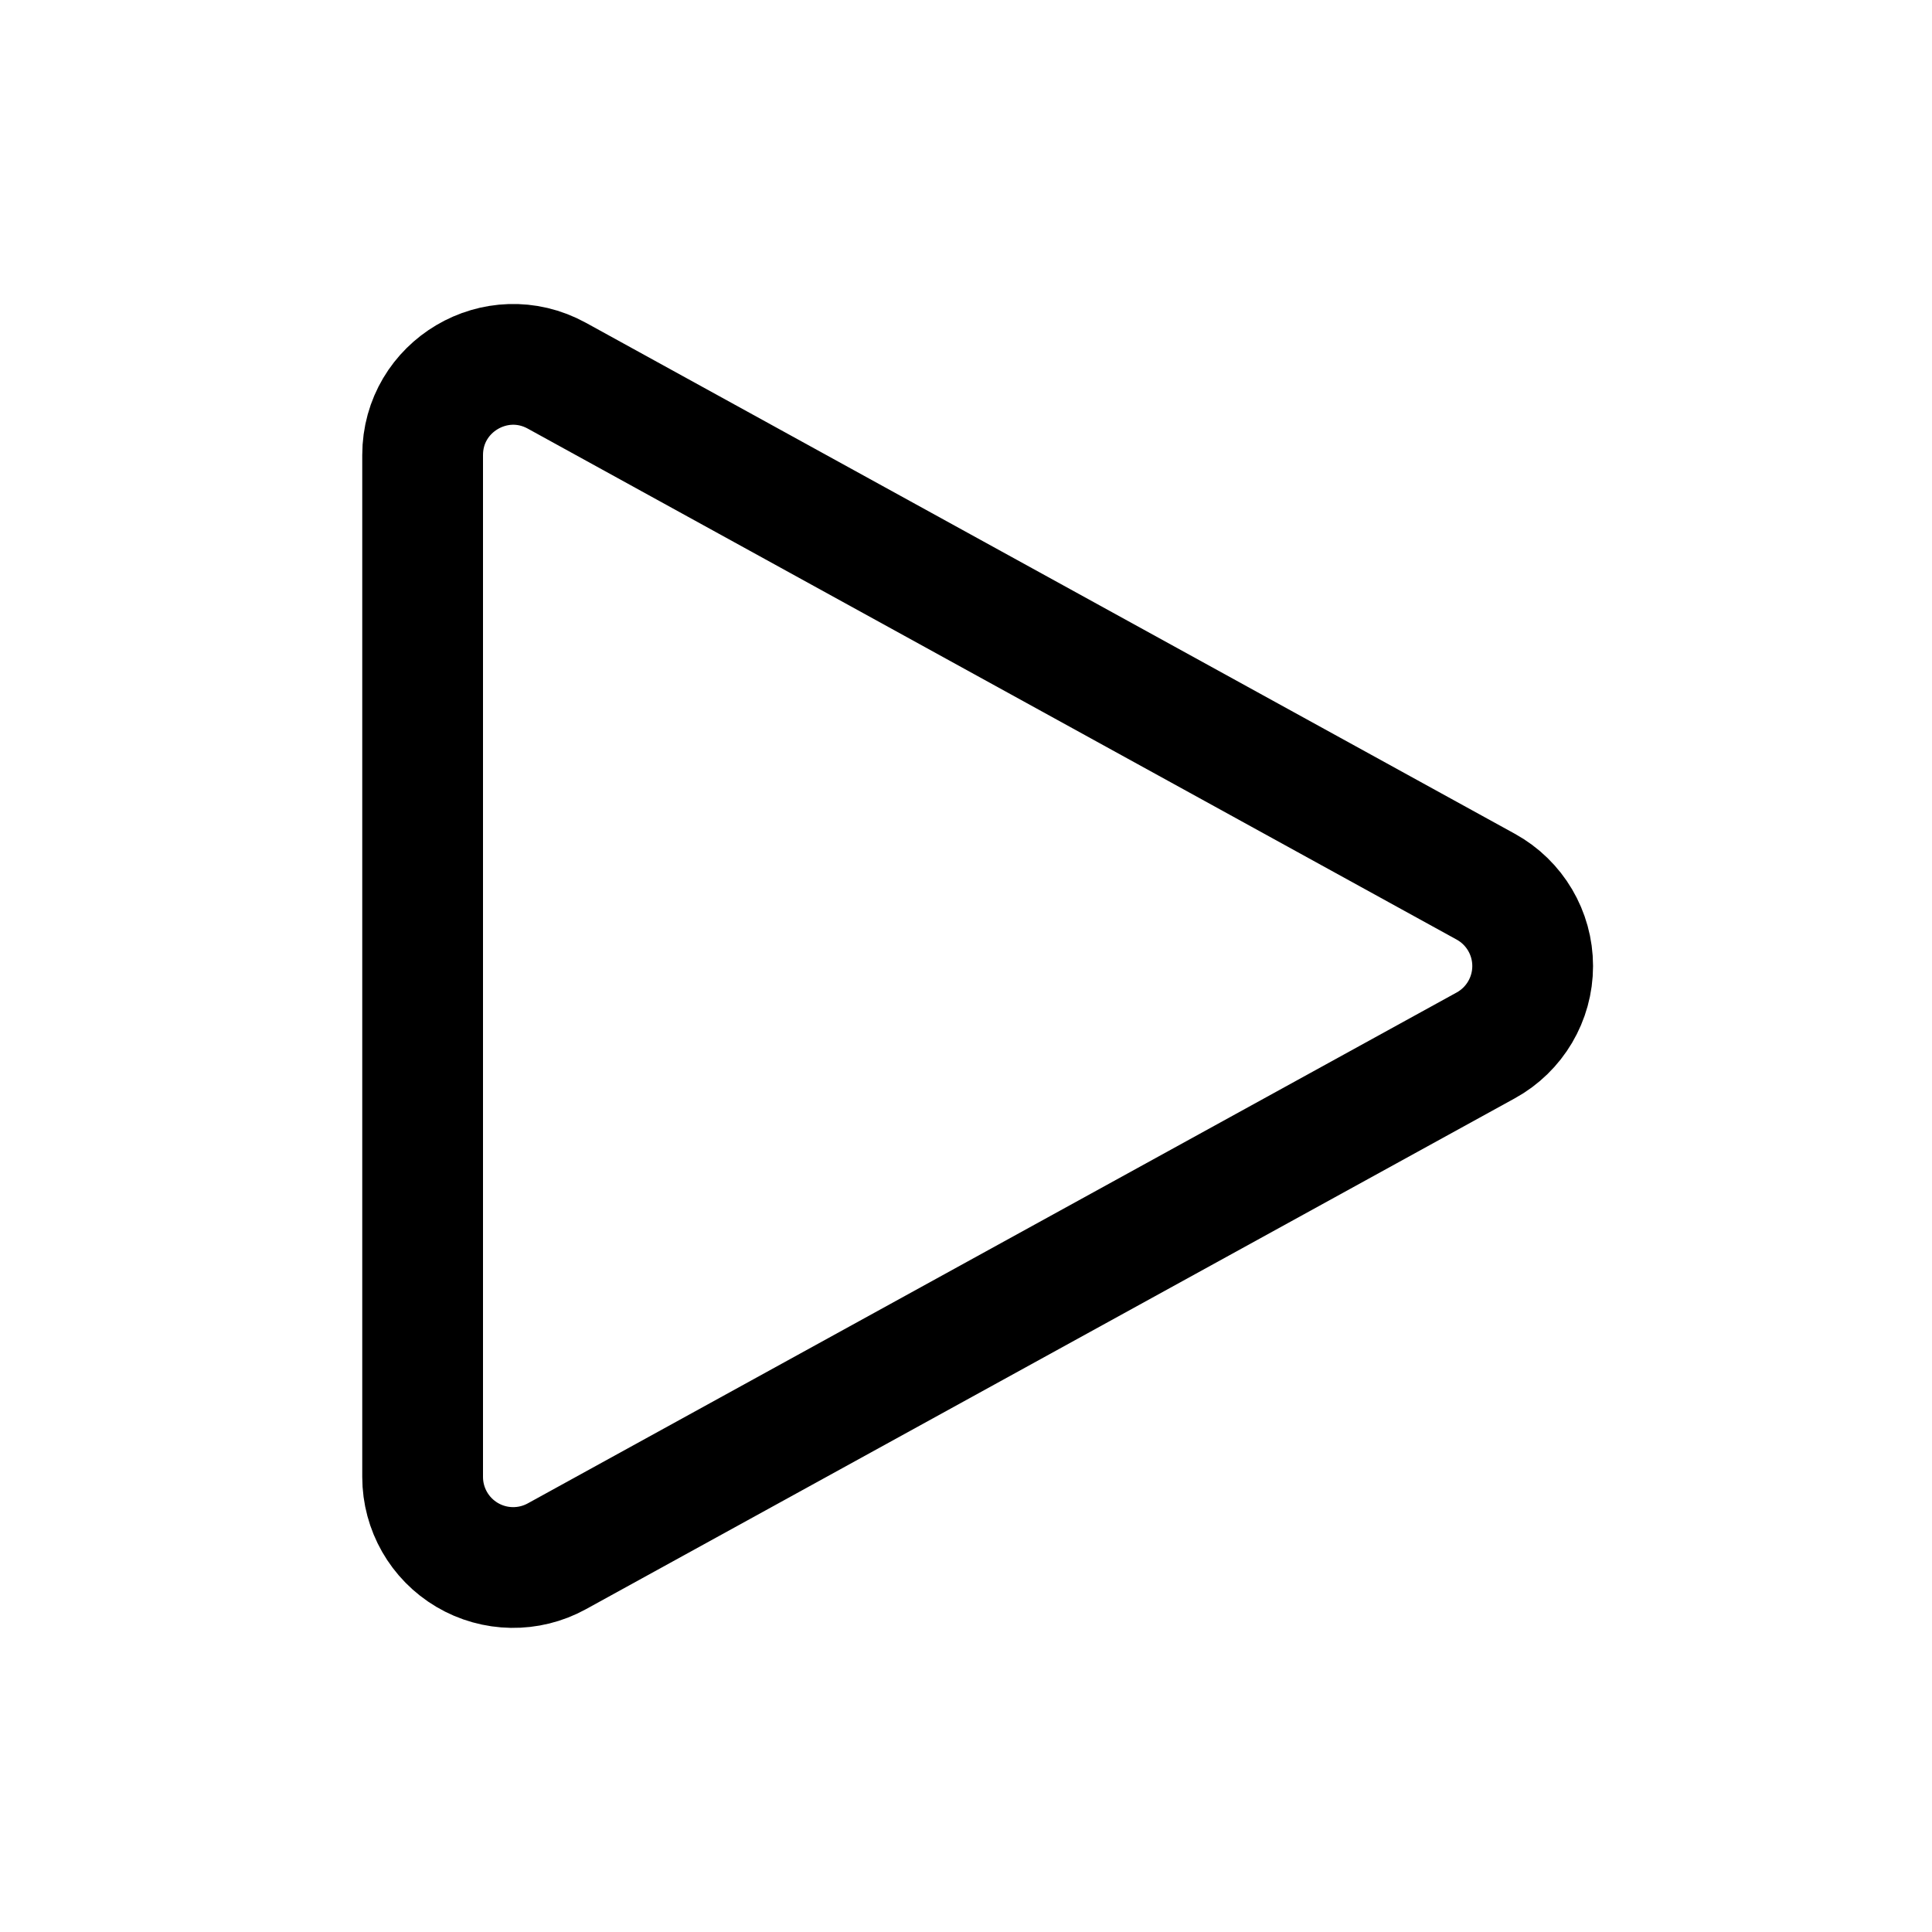
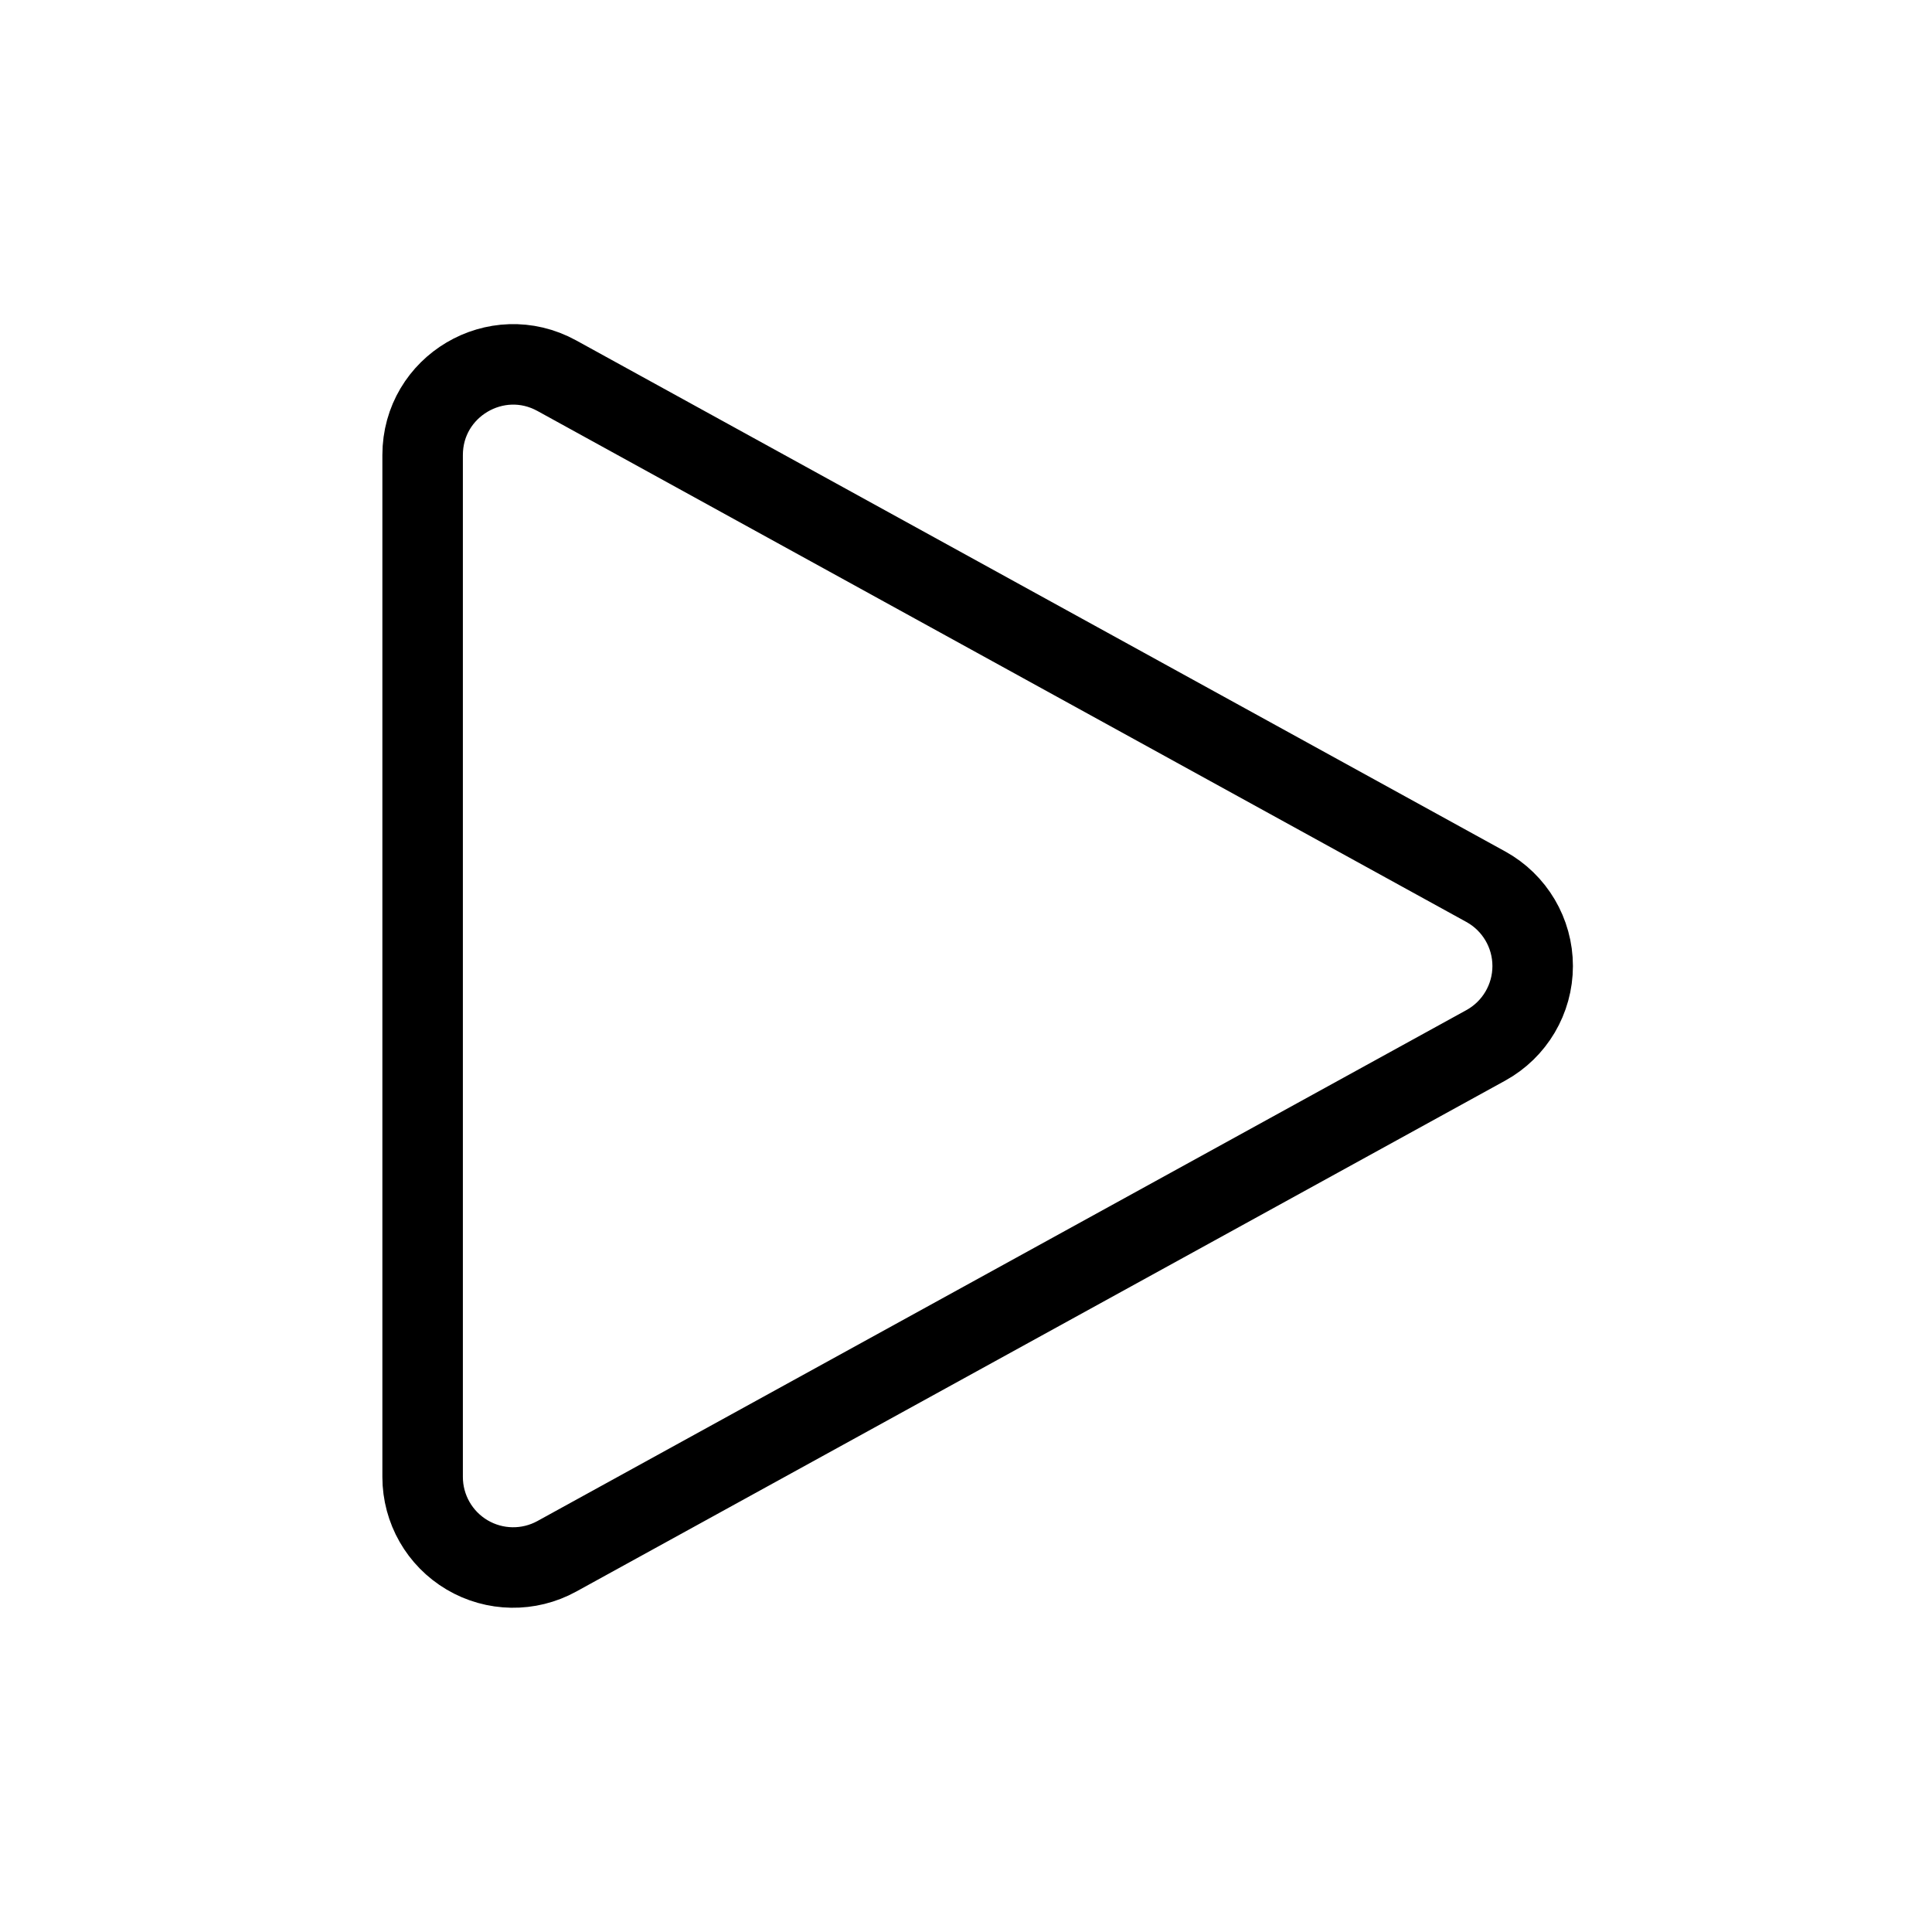
- <svg xmlns="http://www.w3.org/2000/svg" fill="none" stroke="currentColor" stroke-width="1.5" aria-hidden="true" viewBox="0 0 24 24">
+ <svg xmlns="http://www.w3.org/2000/svg" fill="none" stroke="currentColor" aria-hidden="true" viewBox="0 0 24 24">
  <path stroke-linecap="round" stroke-linejoin="round" d="M5.25 5.653c0-.856.917-1.398 1.667-.986l11.54 6.348a1.125 1.125 0 0 1 0 1.971l-11.54 6.347a1.125 1.125 0 0 1-1.667-.985V5.653Z" />
</svg>
